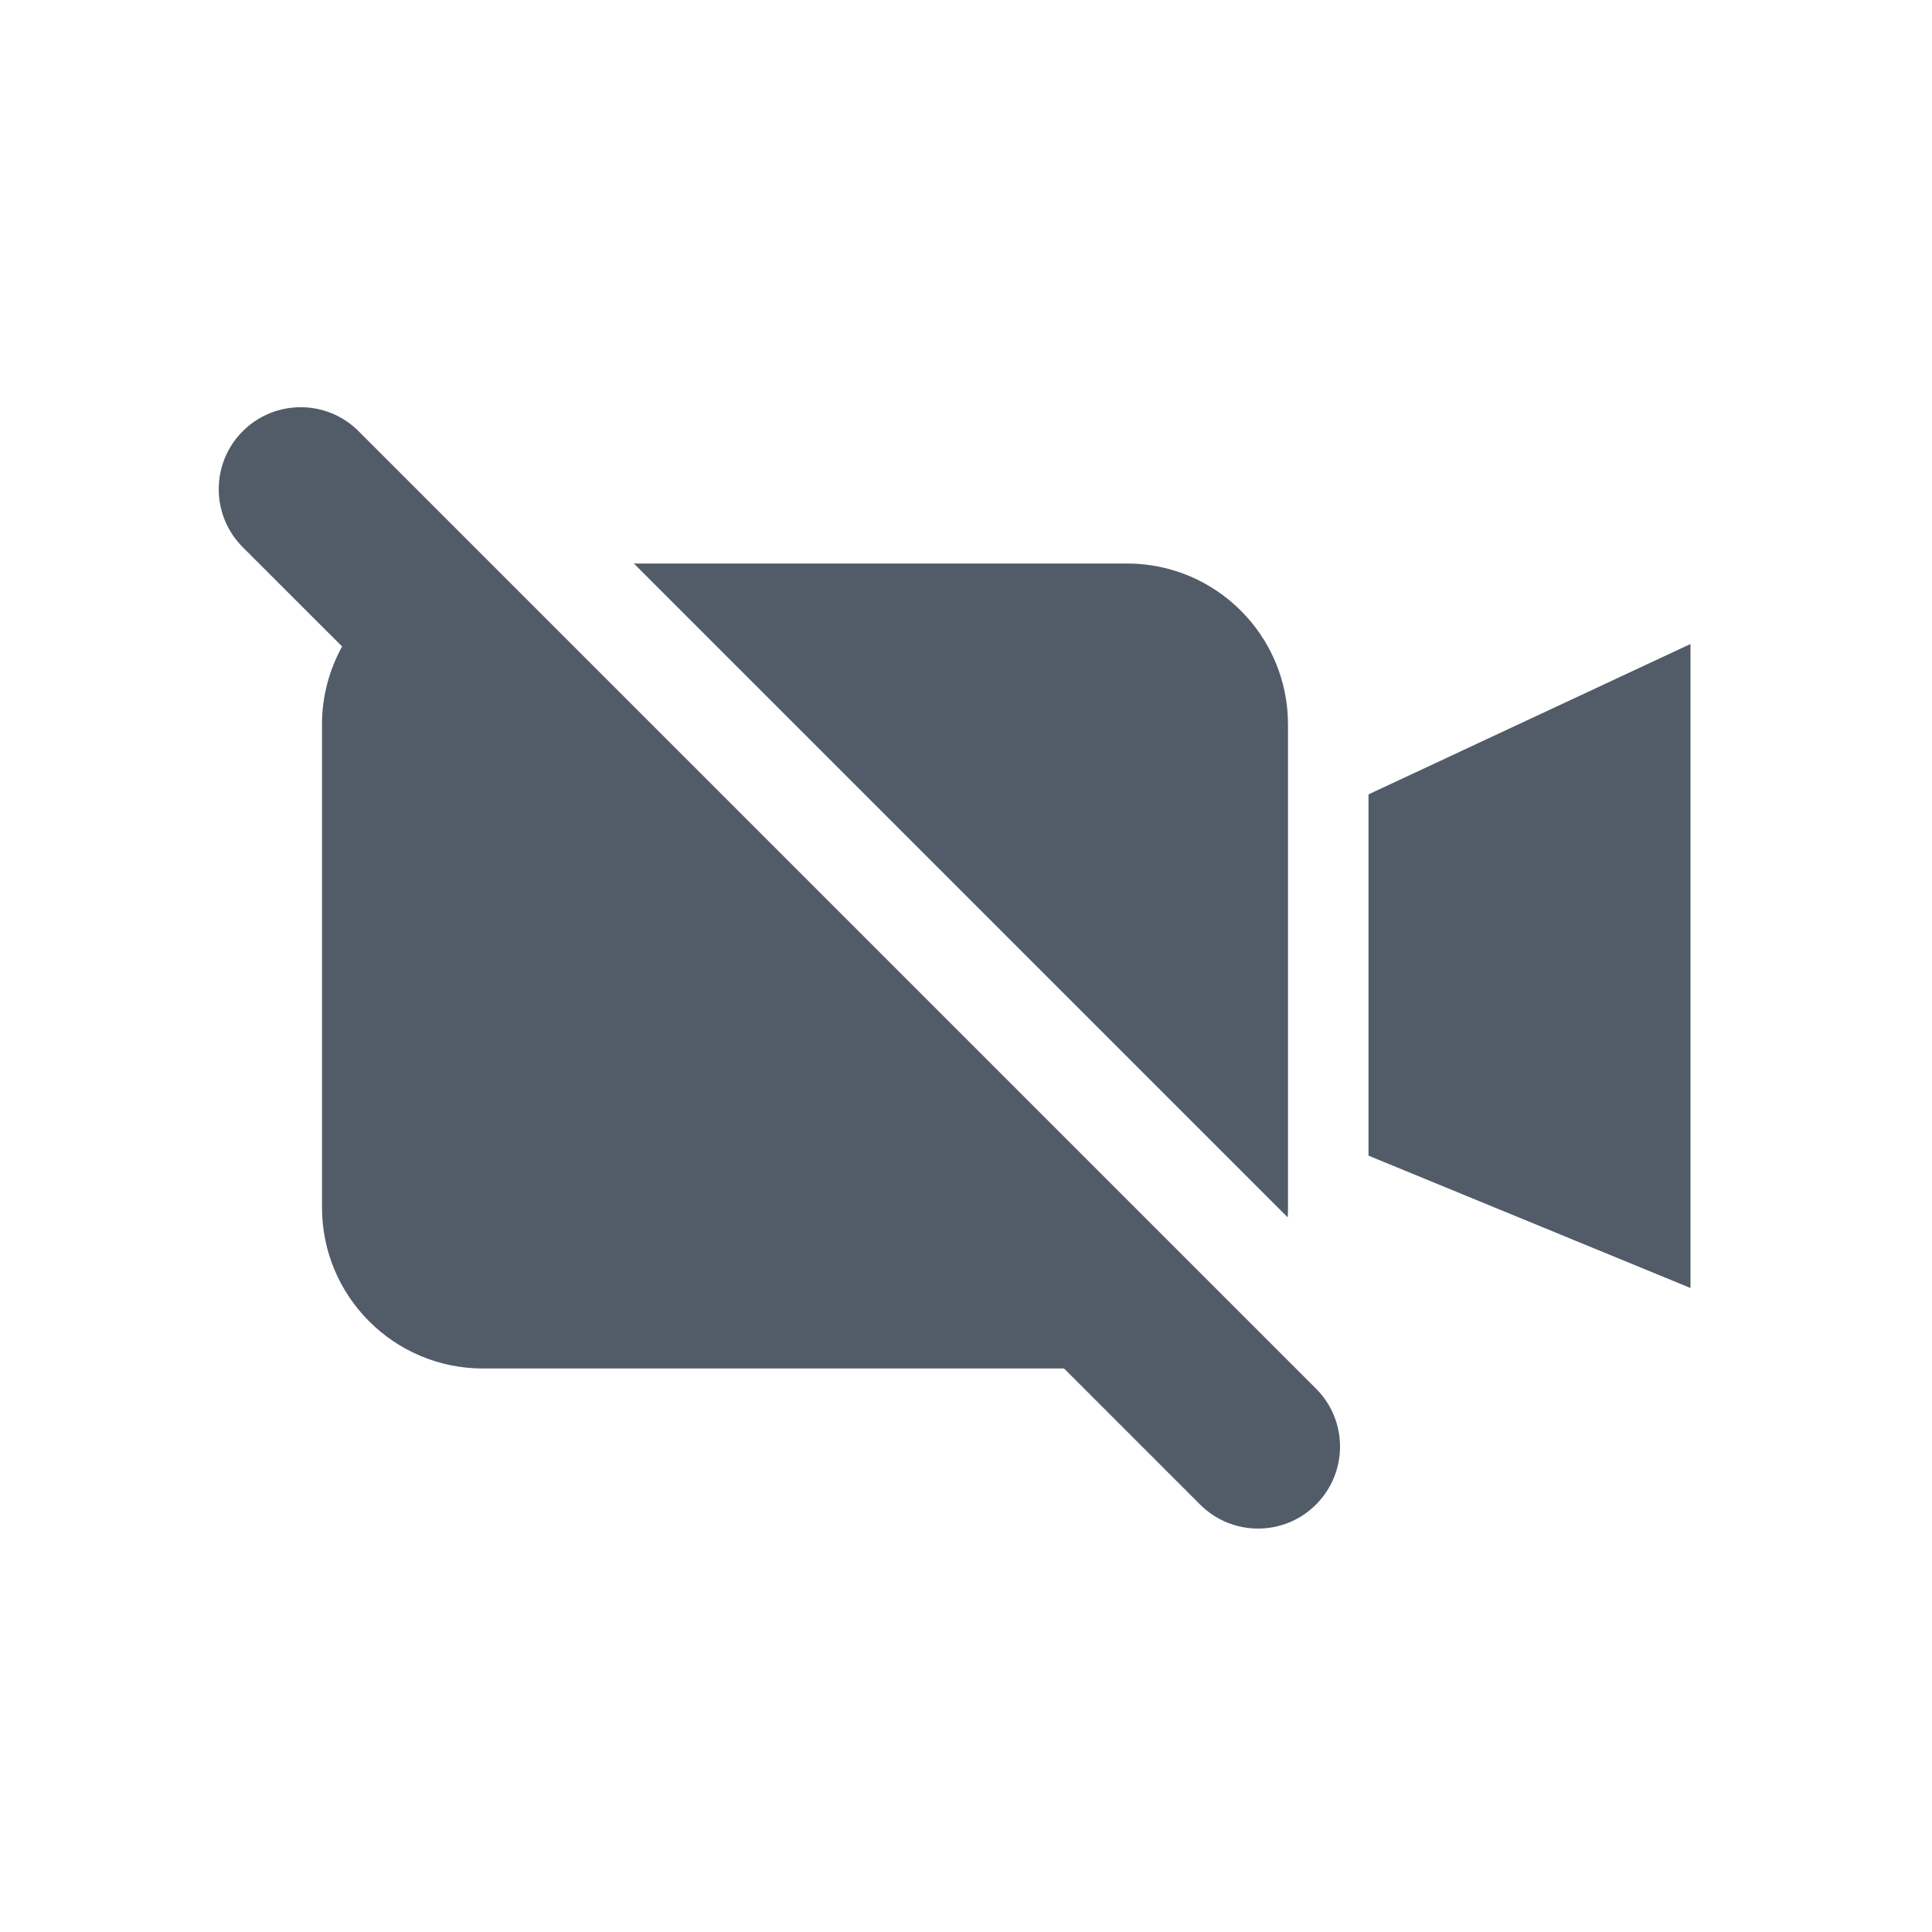
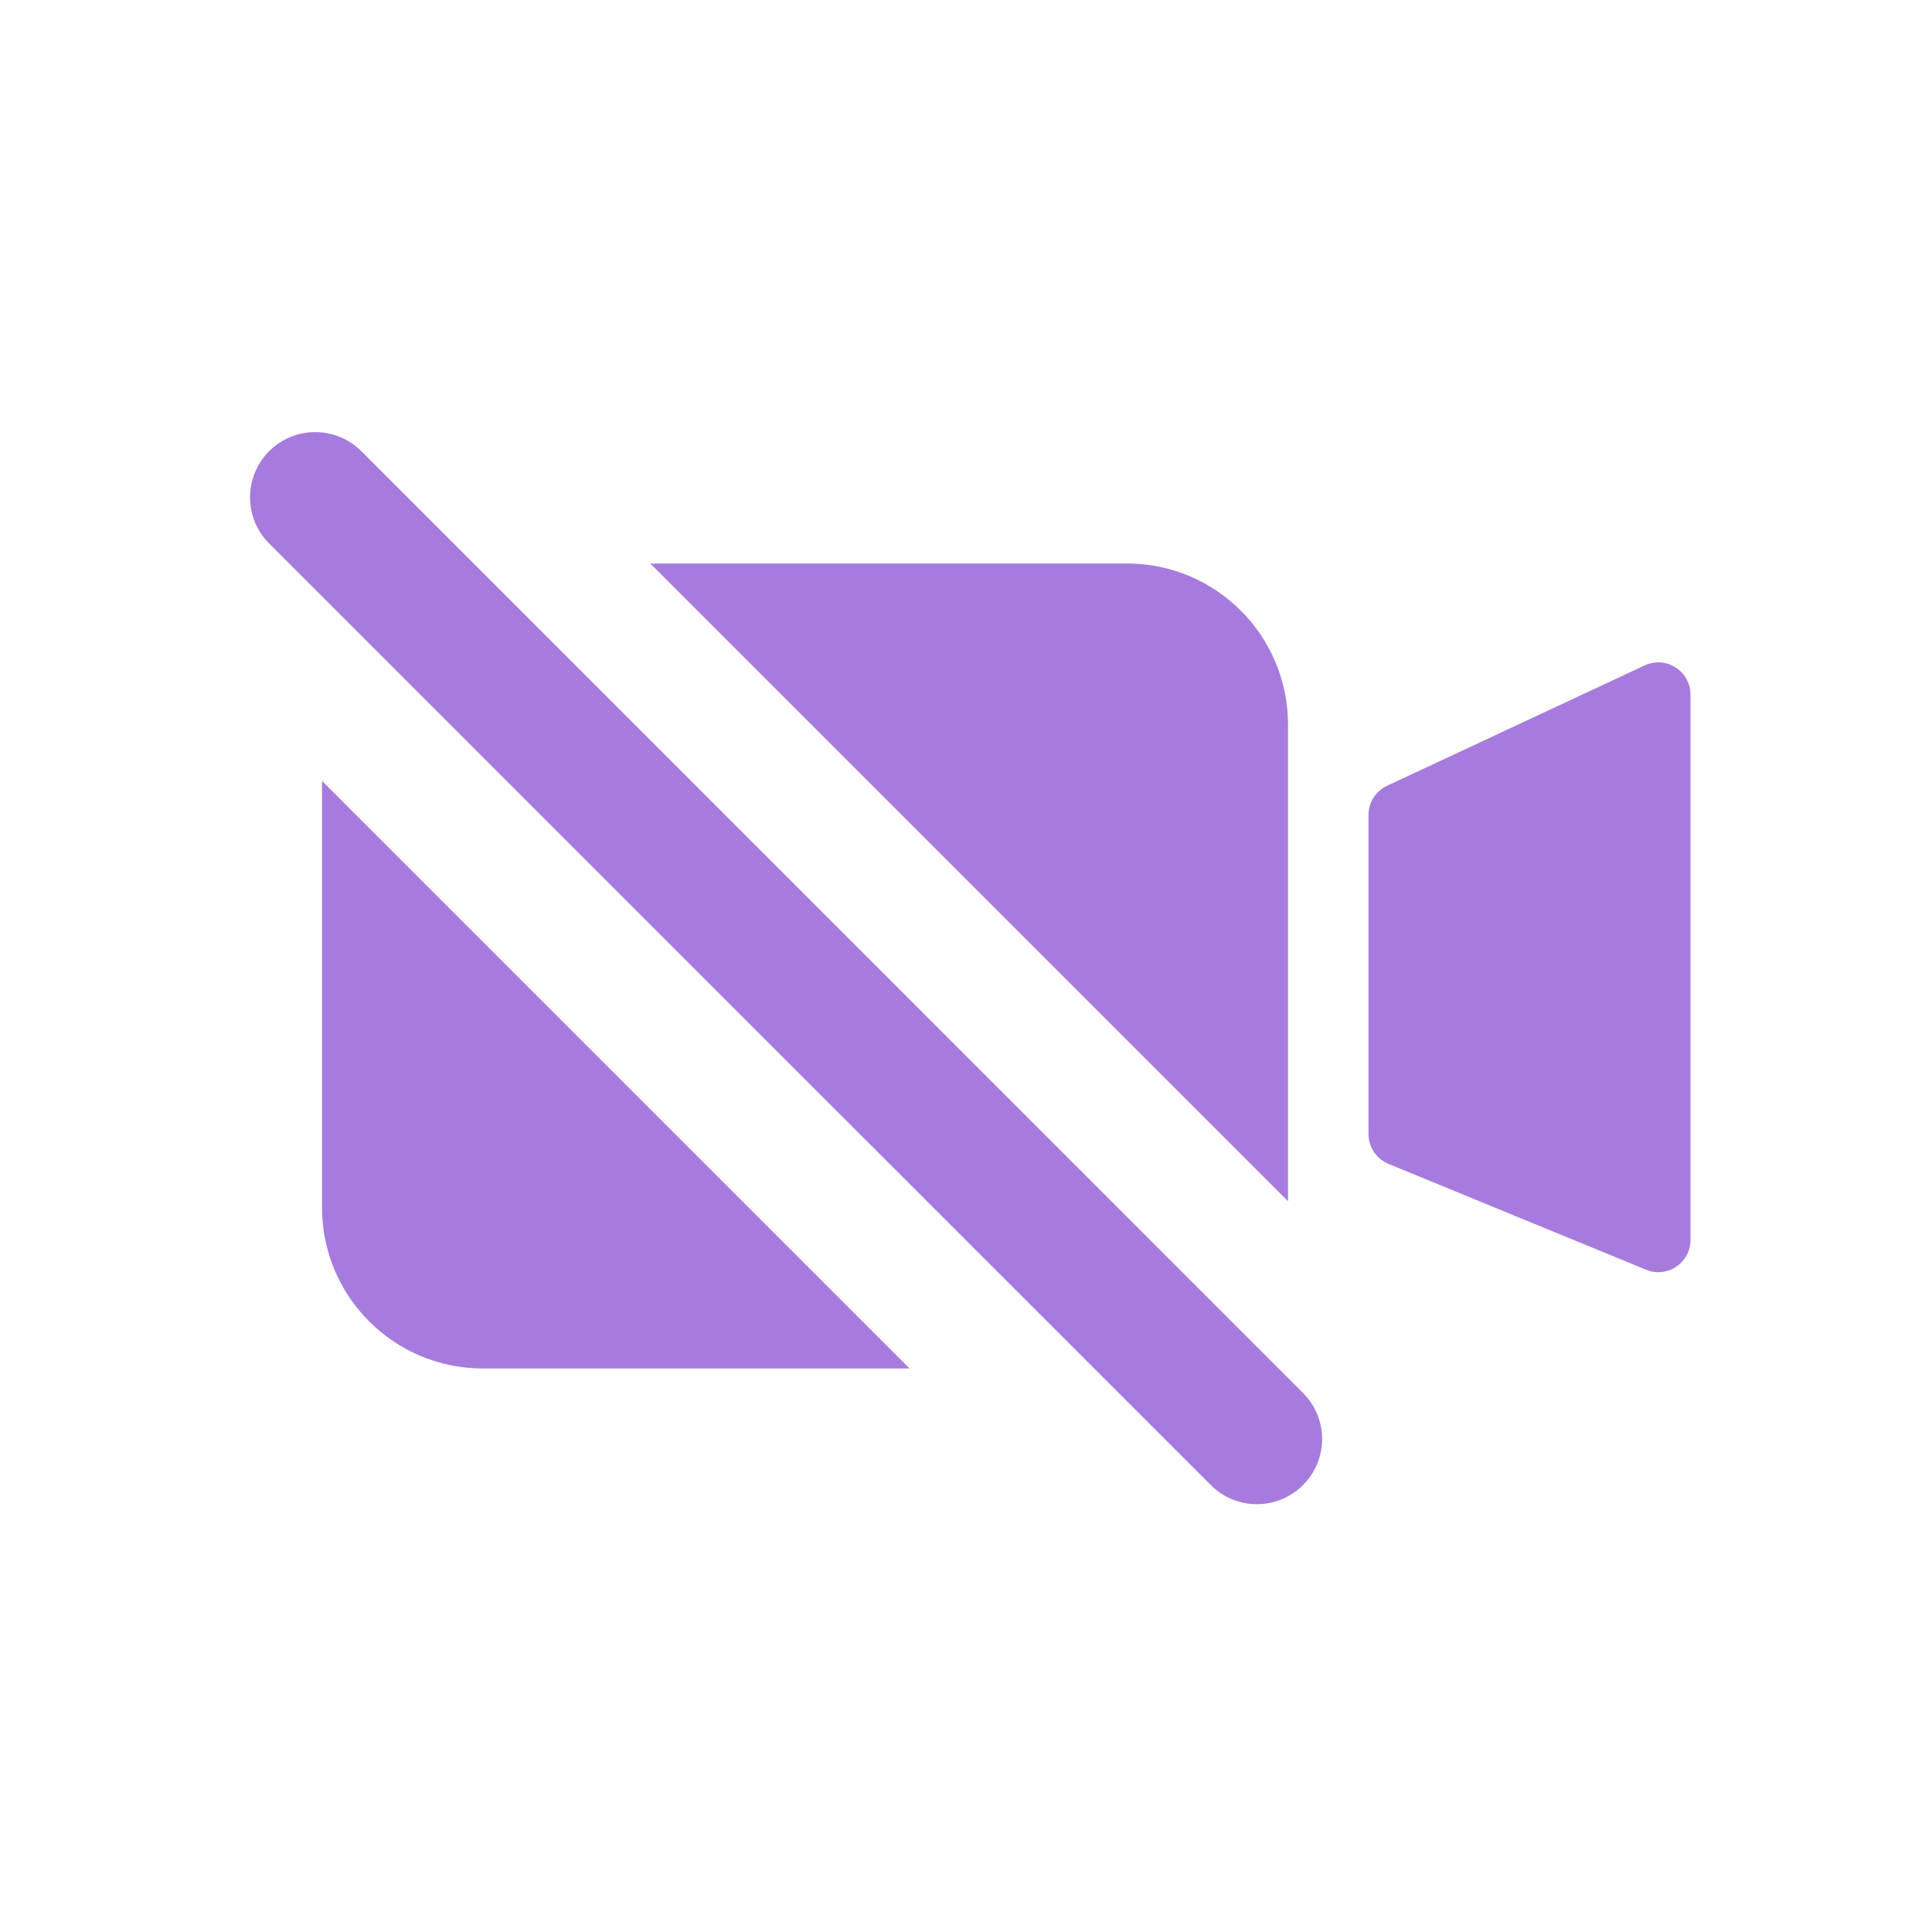
<svg xmlns="http://www.w3.org/2000/svg" width="24" height="24" viewBox="0 0 24 24" fill="none">
-   <path fill-rule="evenodd" clip-rule="evenodd" d="M3.015 5.357C2.618 5.754 2.618 6.399 3.015 6.797L4.25 8.031C4.091 8.318 4 8.648 4 9V15C4 16.104 4.895 17 6 17H13.218L14.908 18.69C15.306 19.088 15.951 19.088 16.348 18.69C16.746 18.292 16.746 17.648 16.348 17.25L4.455 5.357C4.058 4.959 3.413 4.959 3.015 5.357ZM16 15C16 15.041 15.999 15.082 15.996 15.122L7.874 7H14C15.104 7 16 7.895 16 9V15ZM21 8L17 9.868V14.356L21 16V8Z" fill="#525C69" />
+   <path fill-rule="evenodd" clip-rule="evenodd" d="M3.343 5.605C3.027 5.922 3.027 6.435 3.343 6.751L15.041 18.448C15.357 18.765 15.87 18.765 16.186 18.448C16.503 18.132 16.503 17.619 16.186 17.303L4.489 5.605C4.172 5.289 3.659 5.289 3.343 5.605ZM4 15V9.701L11.299 17H6C4.895 17 4 16.105 4 15ZM16 9V14.922L8.078 7H14C15.105 7 16 7.896 16 9ZM21 8.629C21 8.336 20.696 8.142 20.431 8.266L17.231 9.761C17.09 9.826 17 9.968 17 10.123V14.088C17 14.25 17.098 14.396 17.248 14.458L20.448 15.773C20.711 15.882 21 15.688 21 15.403V8.629Z" fill="#A77BDE" />
</svg>
